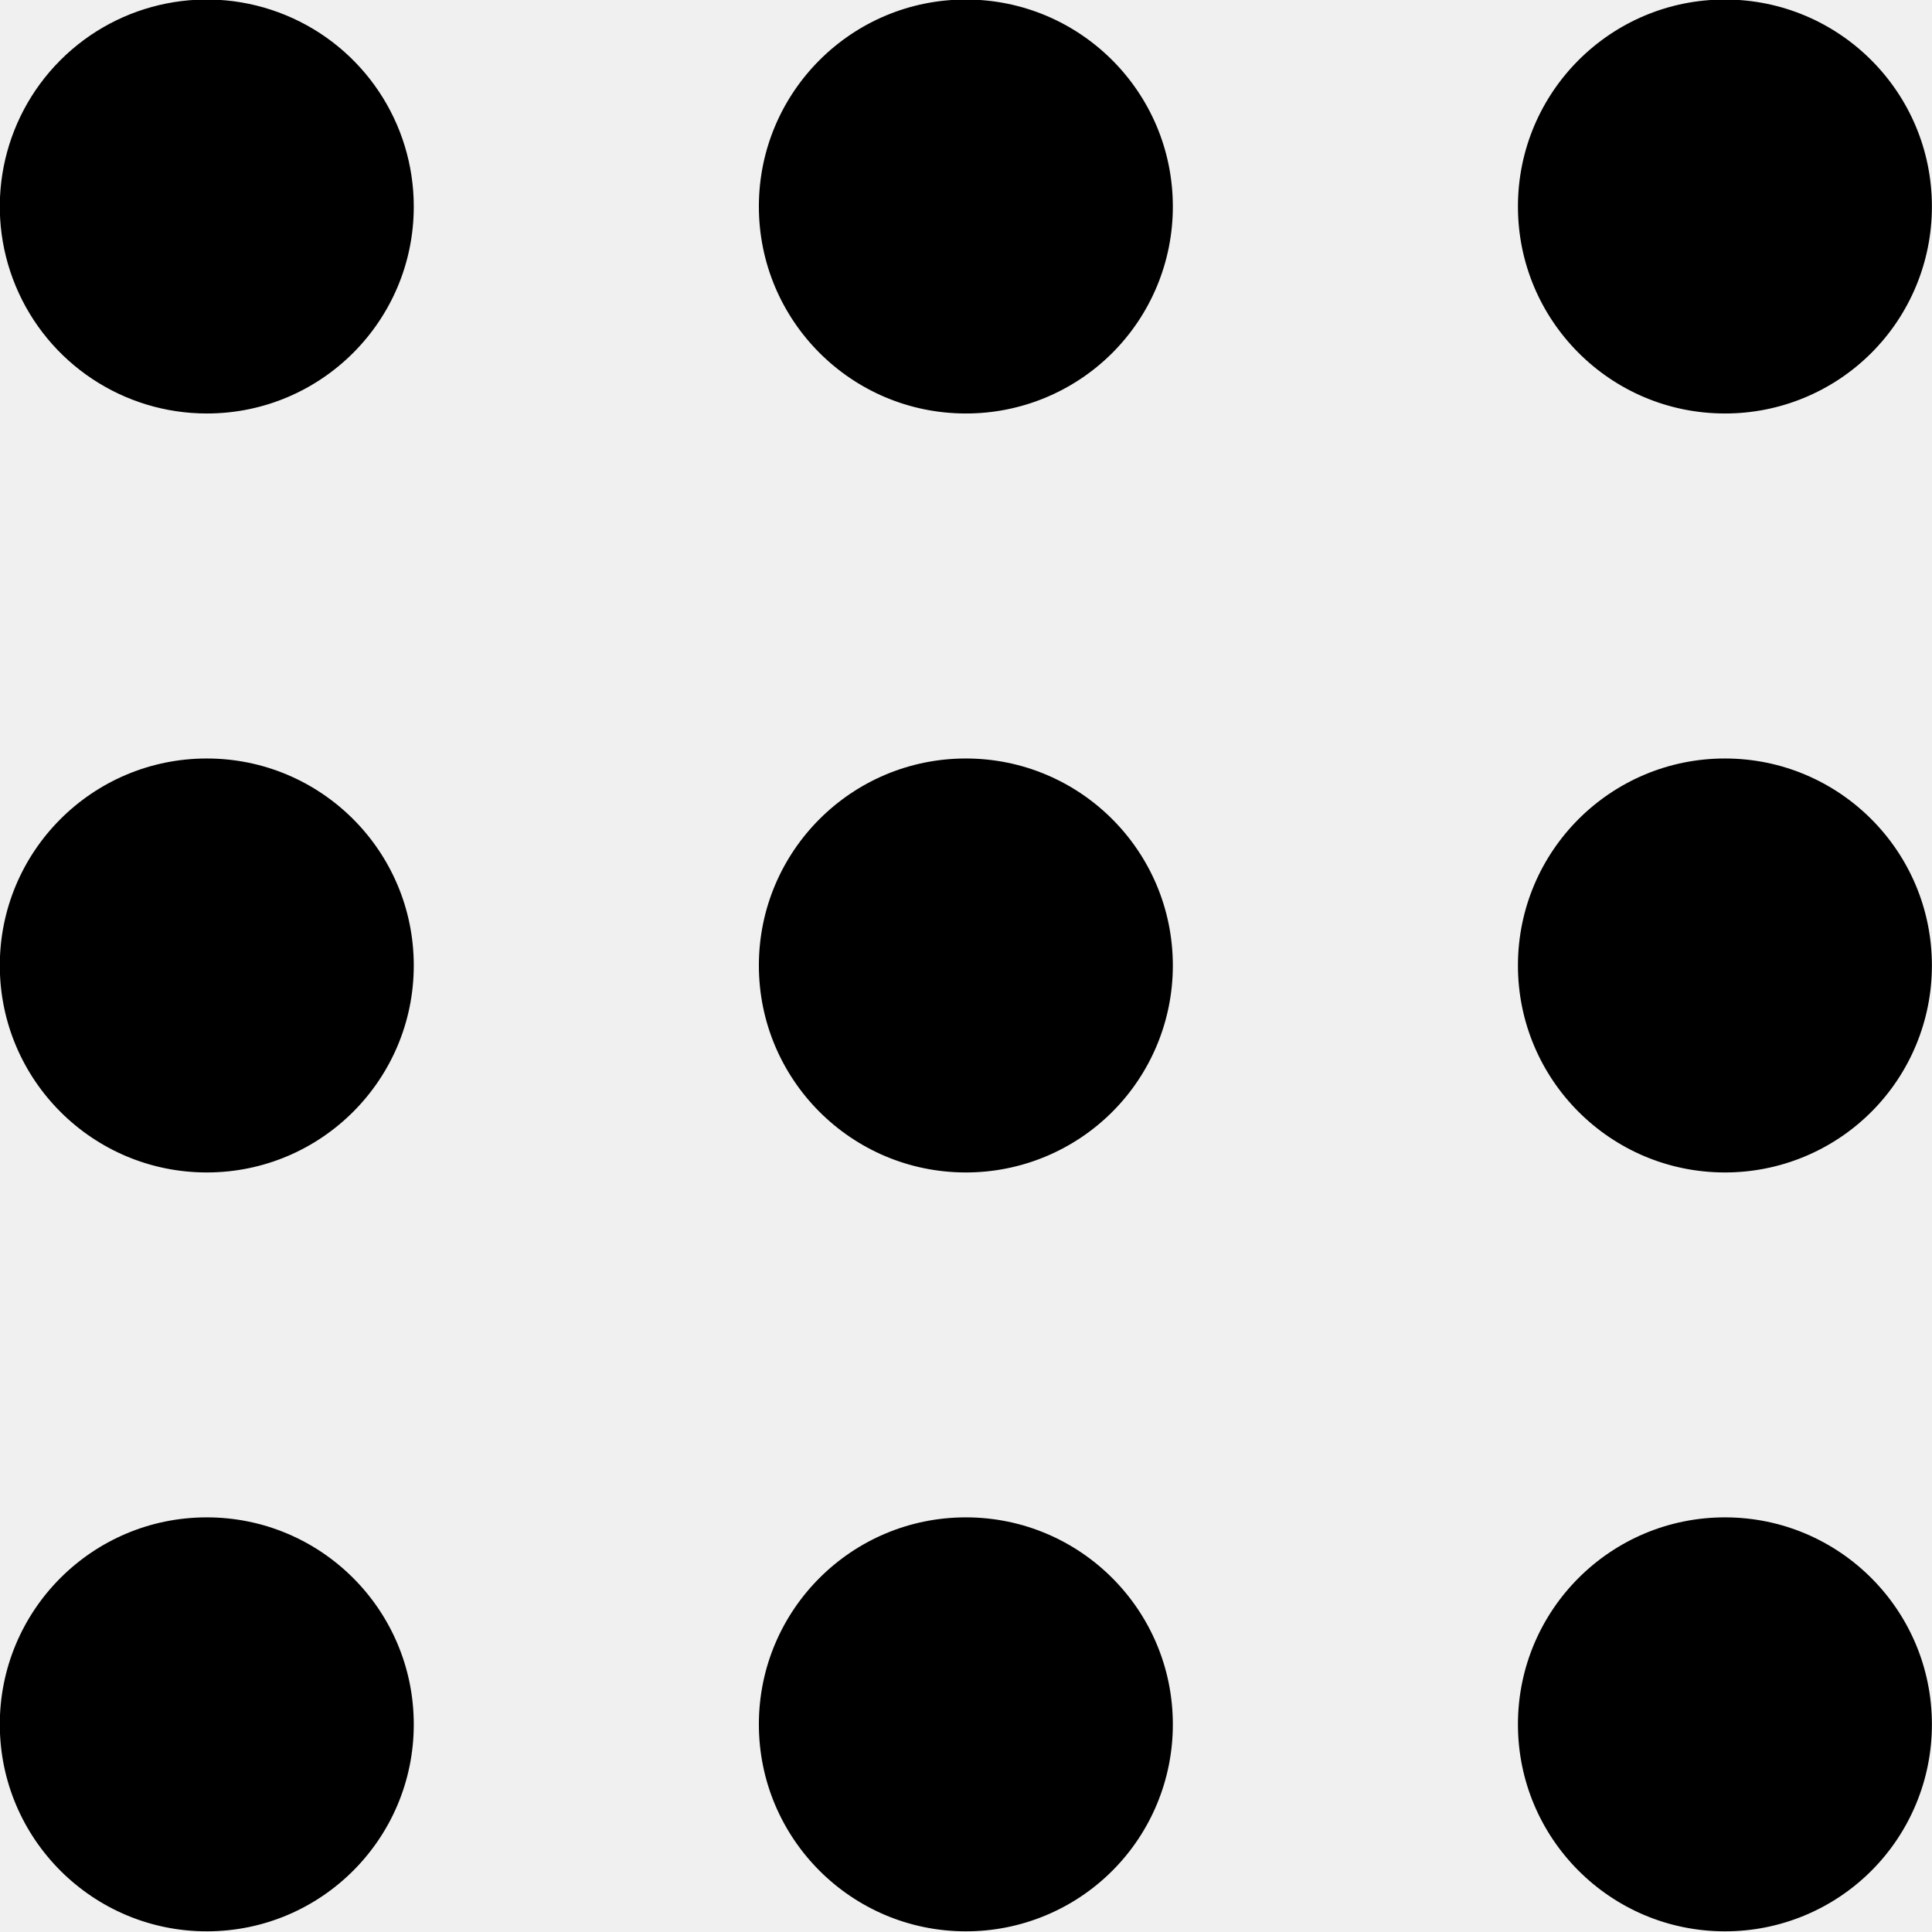
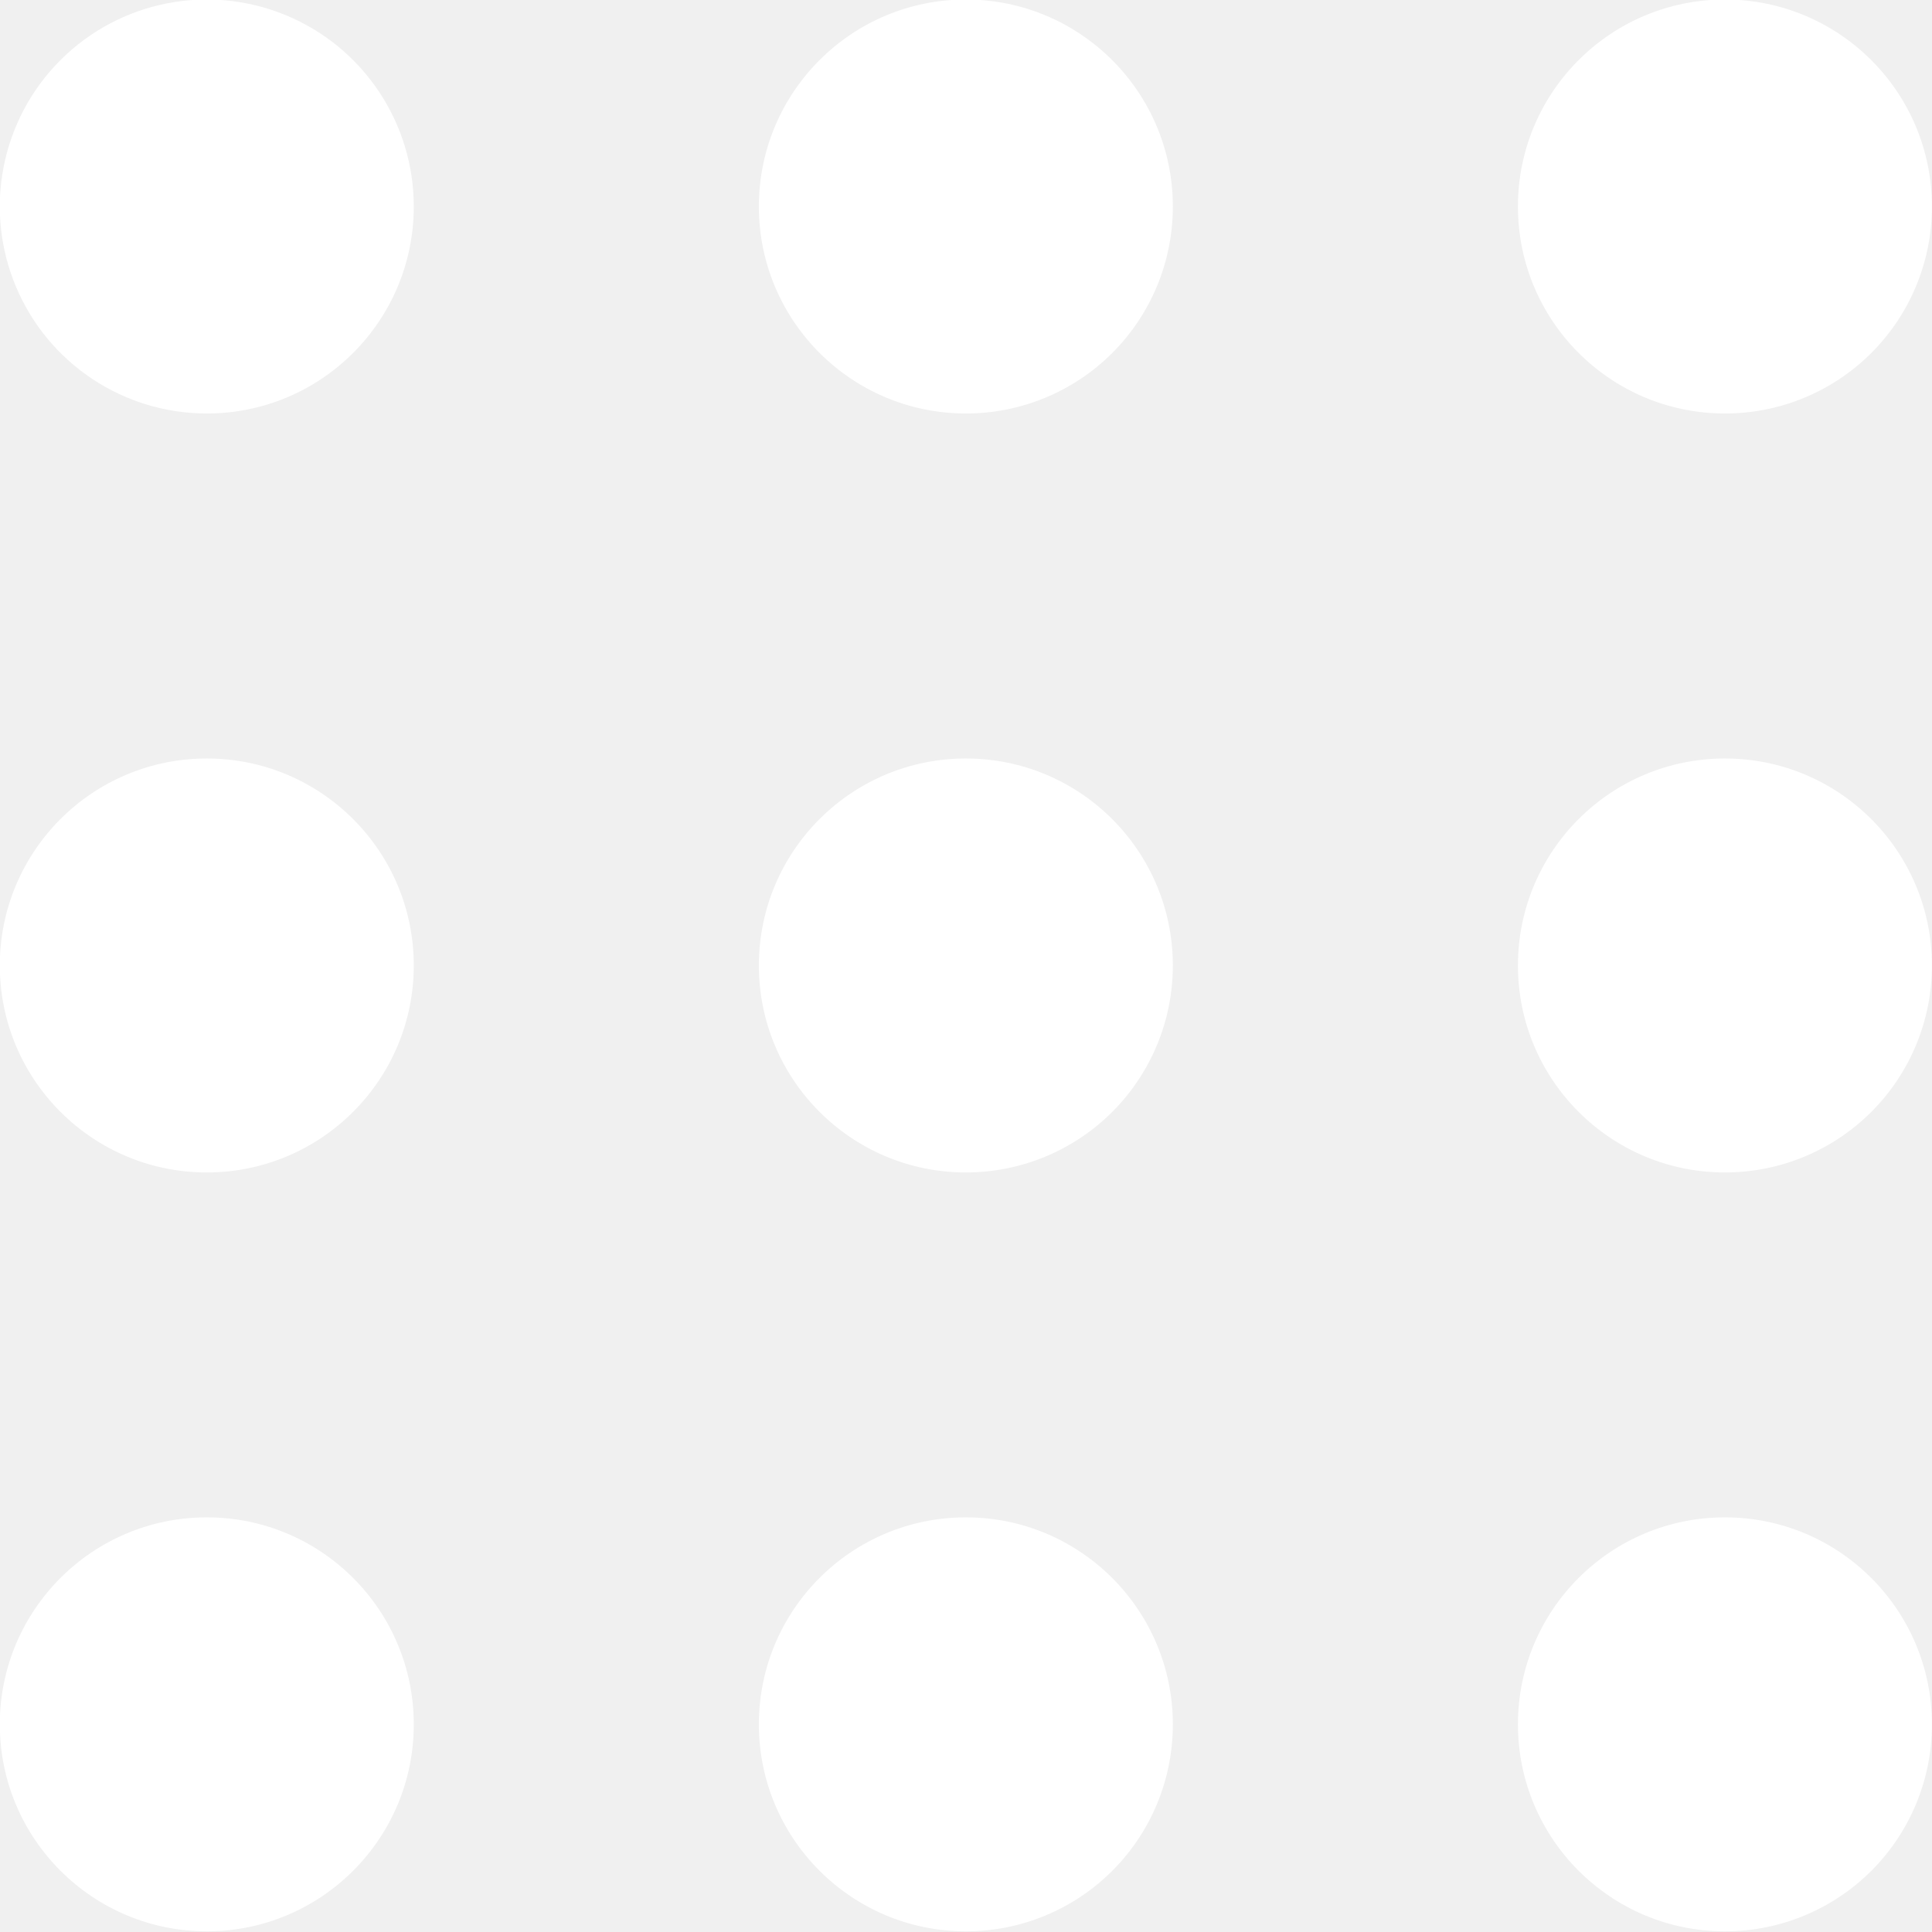
<svg xmlns="http://www.w3.org/2000/svg" width="20.03" height="20.031" viewBox="0 0 20.03 20.031">
-   <path d="M1813.15,67.881a2.146,2.146,0,1,1,2.14-2.145A2.145,2.145,0,0,1,1813.15,67.881Zm0,7.869a2.146,2.146,0,1,1,2.14-2.147A2.146,2.146,0,0,1,1813.15,75.75Zm0,7.868a2.146,2.146,0,1,1,2.14-2.146A2.145,2.145,0,0,1,1813.15,83.618Zm7.86-15.737a2.146,2.146,0,1,1,2.15-2.145A2.143,2.143,0,0,1,1821.01,67.881Zm0,7.869a2.146,2.146,0,1,1,2.15-2.147A2.144,2.144,0,0,1,1821.01,75.75Zm0,7.868a2.146,2.146,0,1,1,2.15-2.146A2.143,2.143,0,0,1,1821.01,83.618Zm7.87-15.737a2.146,2.146,0,1,1,2.15-2.145A2.143,2.143,0,0,1,1828.88,67.881Zm0,7.869a2.146,2.146,0,1,1,2.15-2.147A2.144,2.144,0,0,1,1828.88,75.75Zm0,7.868a2.146,2.146,0,1,1,2.15-2.146A2.143,2.143,0,0,1,1828.88,83.618Z" transform="translate(-1811 -63.594)" />
+   <defs>
+     <style>
+       .cls-1 {
+         fill: #fff;
+         fill-rule: evenodd;
+       }
+     </style>
+   </defs>
+   <path class="cls-1" d="M1813.15,67.881a2.146,2.146,0,1,1,2.14-2.145A2.145,2.145,0,0,1,1813.15,67.881Zm0,7.869a2.146,2.146,0,1,1,2.14-2.147A2.146,2.146,0,0,1,1813.15,75.75Zm0,7.868a2.146,2.146,0,1,1,2.14-2.146A2.145,2.145,0,0,1,1813.15,83.618Zm7.86-15.737a2.146,2.146,0,1,1,2.15-2.145A2.143,2.143,0,0,1,1821.01,67.881Zm0,7.869a2.146,2.146,0,1,1,2.15-2.147A2.144,2.144,0,0,1,1821.01,75.75Zm0,7.868a2.146,2.146,0,1,1,2.15-2.146A2.143,2.143,0,0,1,1821.01,83.618Zm7.87-15.737a2.146,2.146,0,1,1,2.15-2.145A2.143,2.143,0,0,1,1828.88,67.881Zm0,7.869a2.146,2.146,0,1,1,2.15-2.147A2.144,2.144,0,0,1,1828.88,75.75Zm0,7.868a2.146,2.146,0,1,1,2.15-2.146A2.143,2.143,0,0,1,1828.88,83.618Z" transform="translate(-1811 -63.594)" />
</svg>
